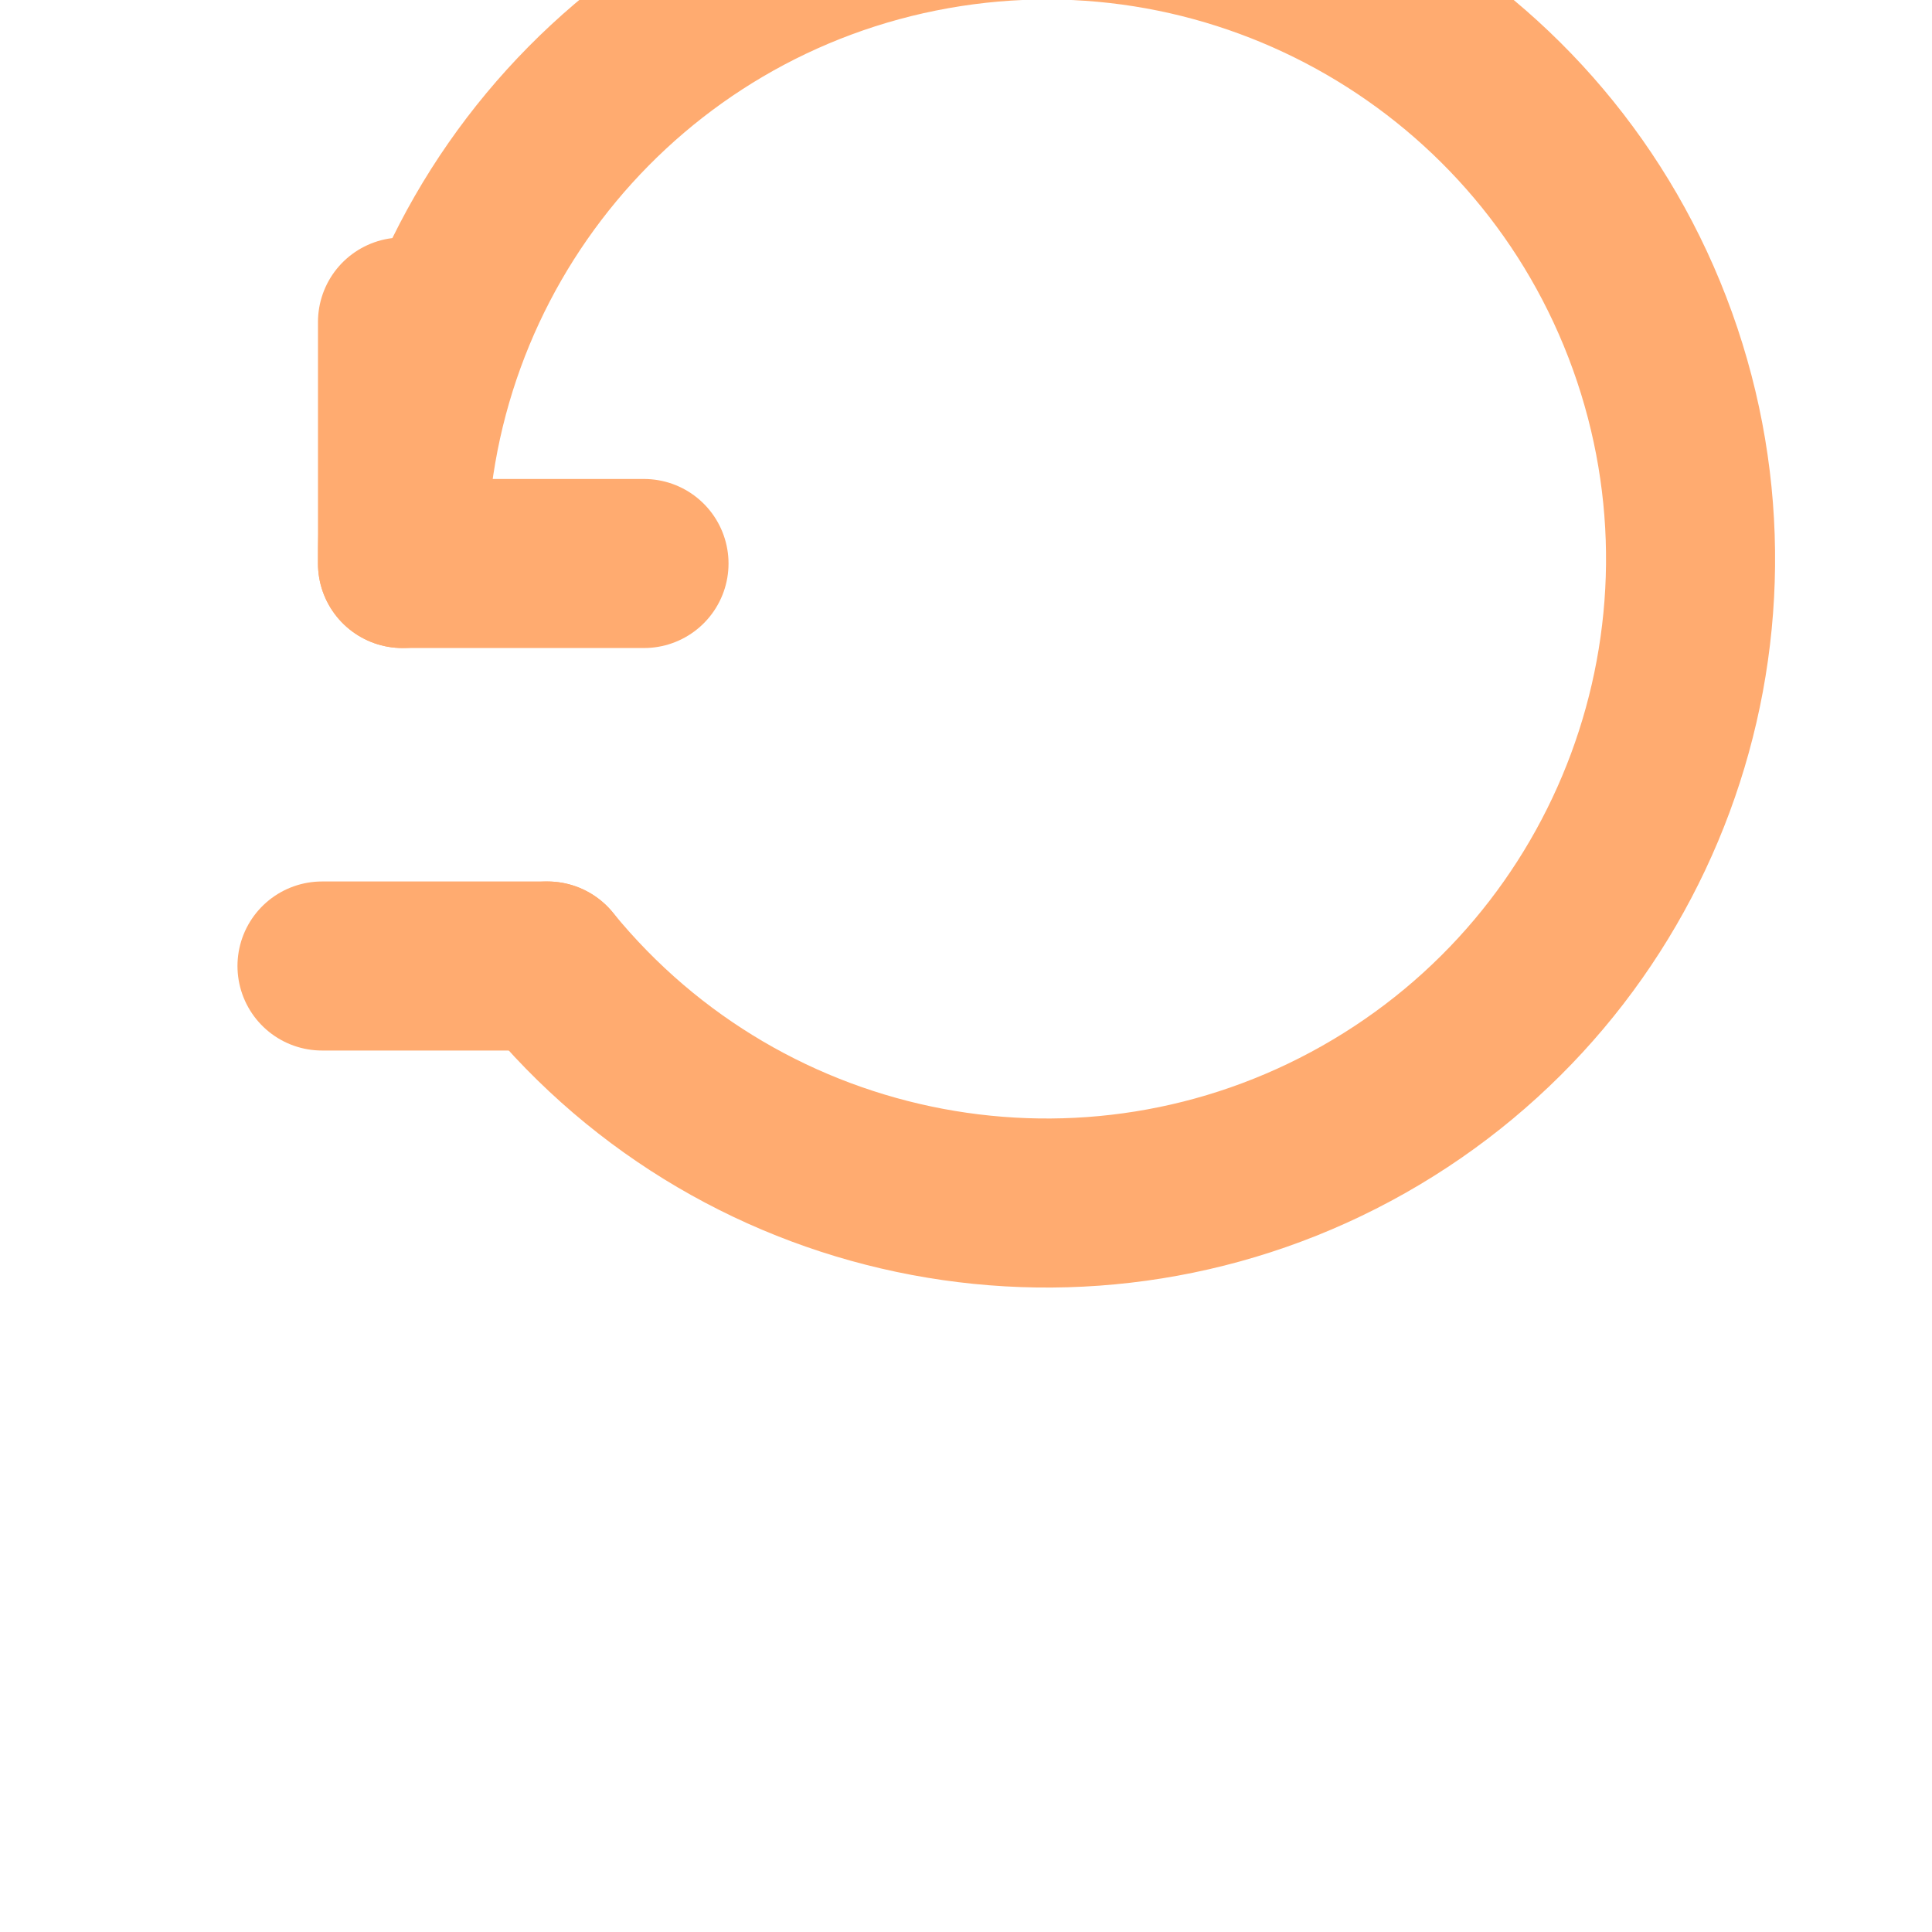
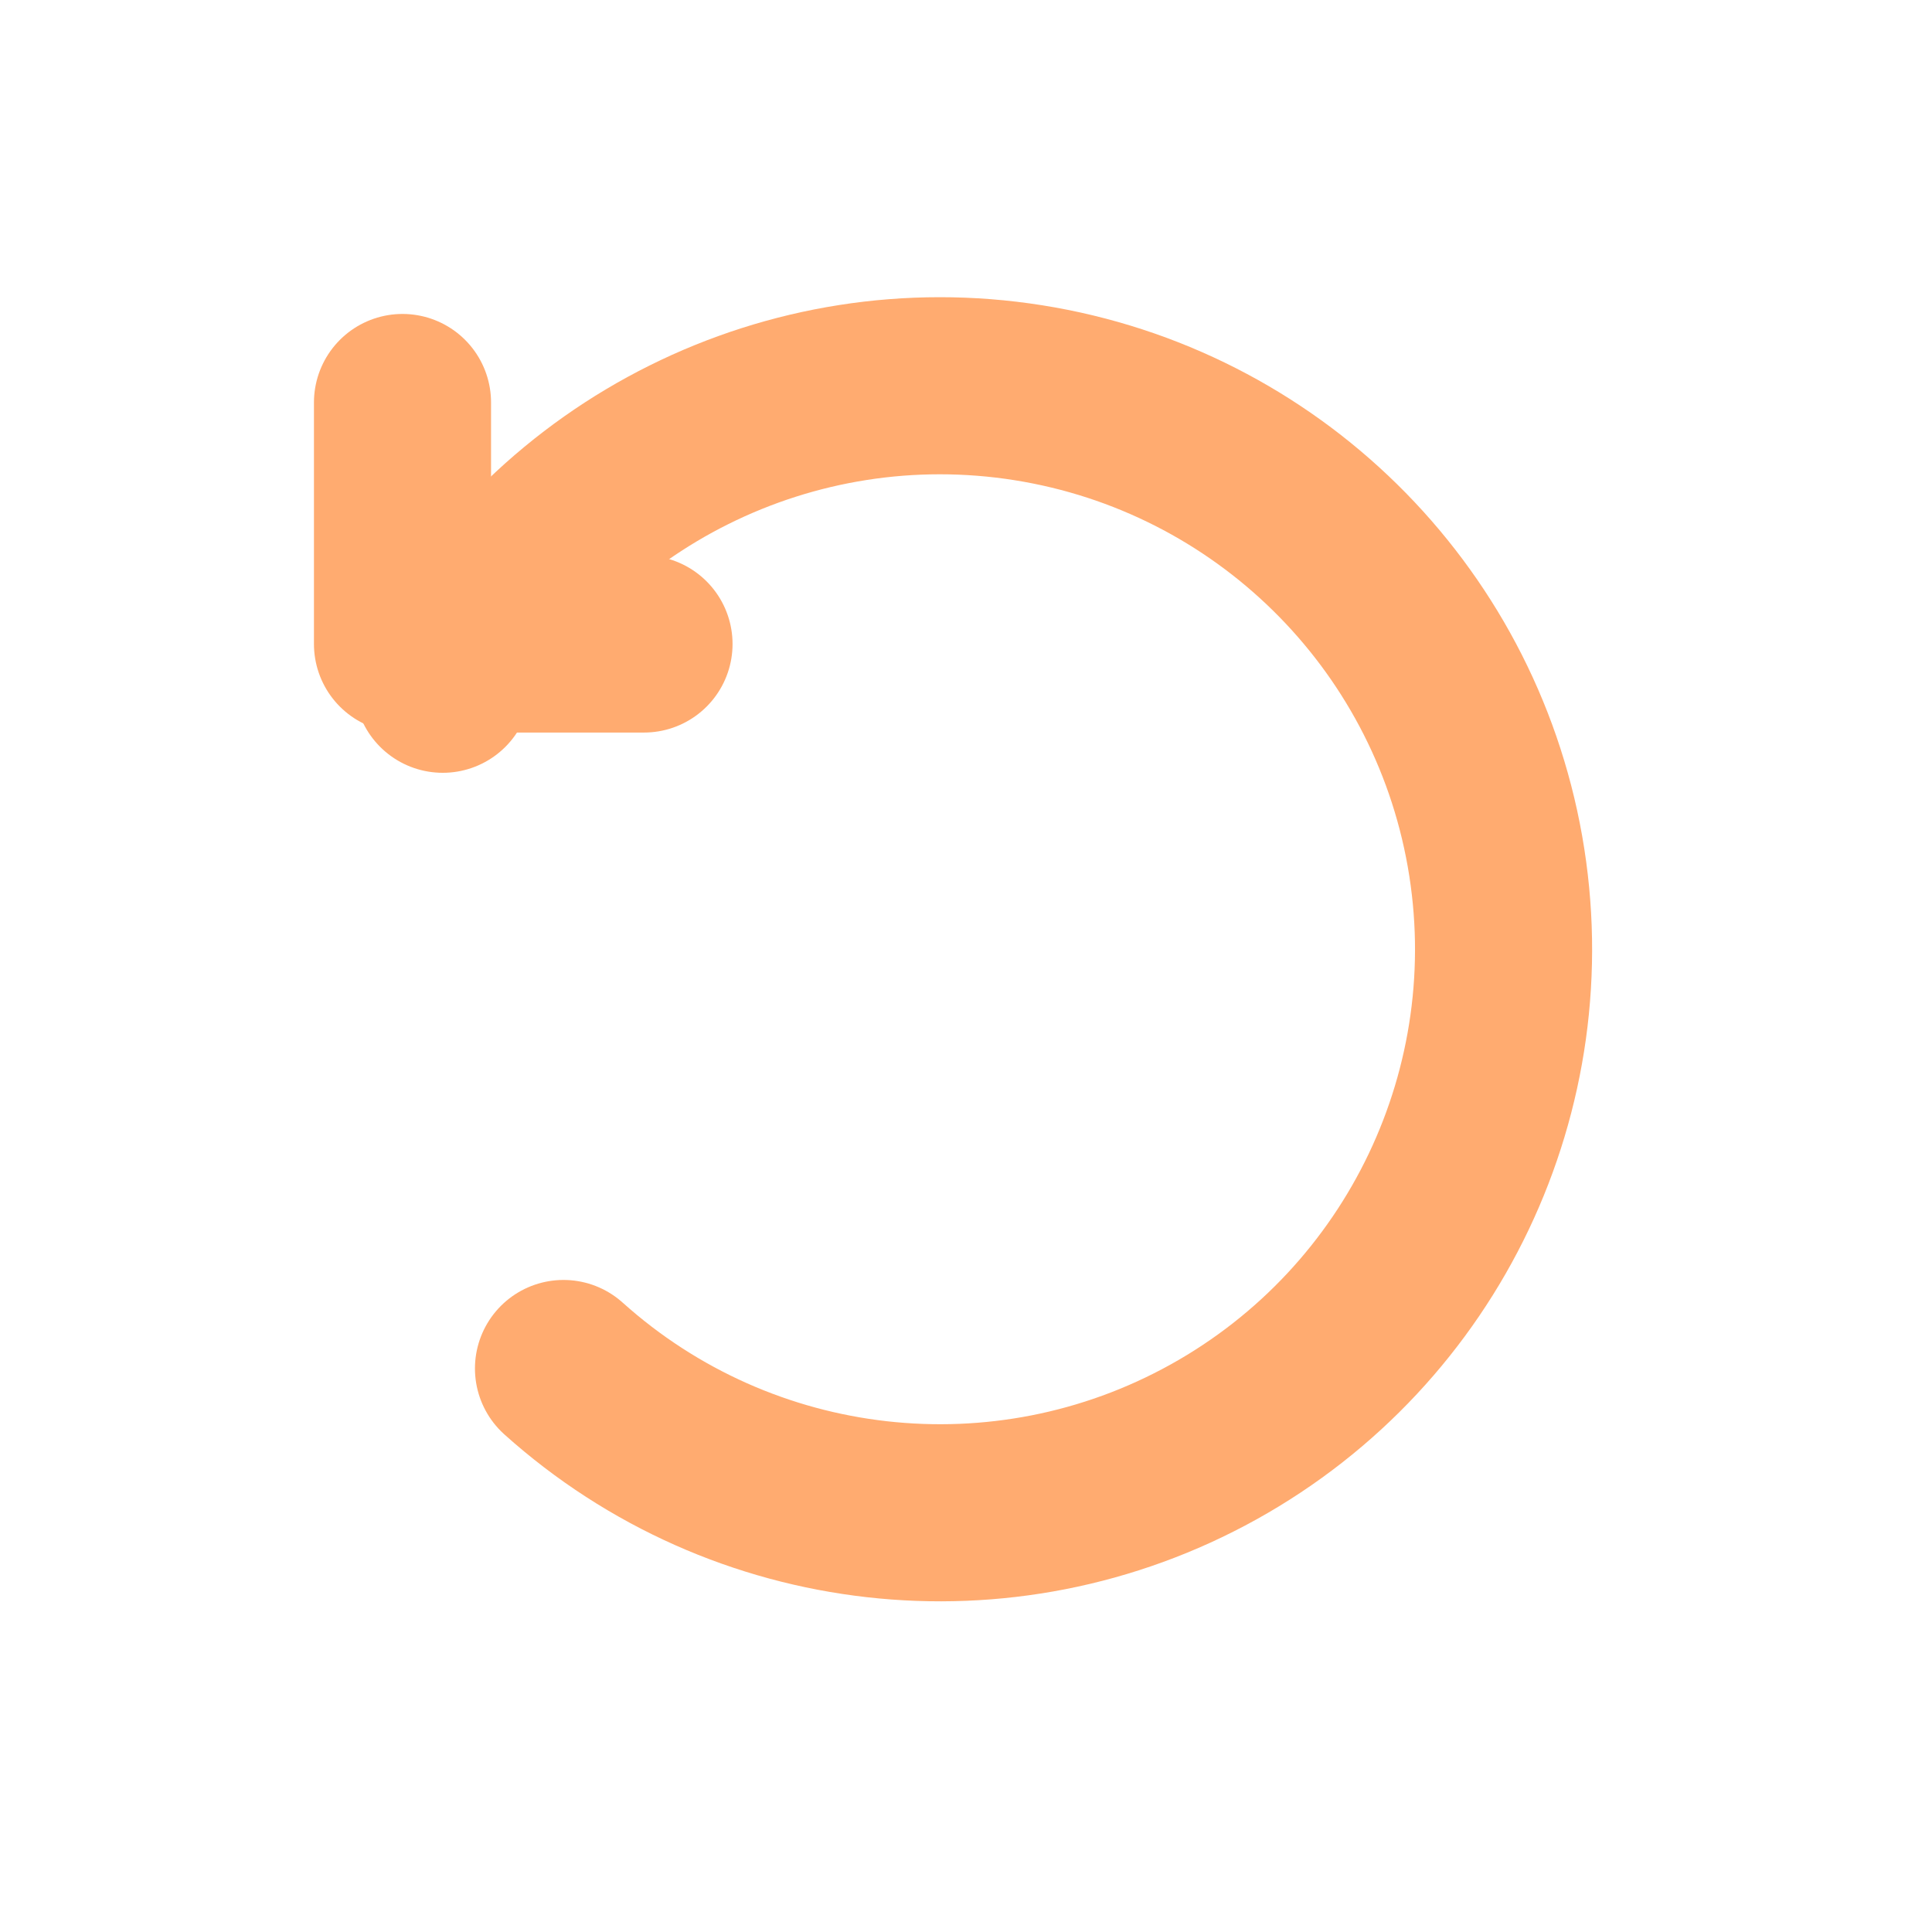
- <svg xmlns="http://www.w3.org/2000/svg" width="24" height="24" viewBox="0 0 24 24" fill="none" stroke="#ffab70" stroke-width="2.1" stroke-linecap="round" stroke-linejoin="round">
-   <path d="M8 7H5v-3" />
-   <path d="M5 7a8 8 0 1 1 1.8 5" />
-   <path d="M6.8 12H4" />
+ <svg xmlns="http://www.w3.org/2000/svg" width="24" height="24" viewBox="0 0 24 24" fill="none" stroke="#ffab70" stroke-width="2.2" stroke-linecap="round" stroke-linejoin="round">
+   <path d="M8 8H5V5" />
+   <path d="M5.5 8.5A7 7 0 1 1 7 17" />
</svg>
